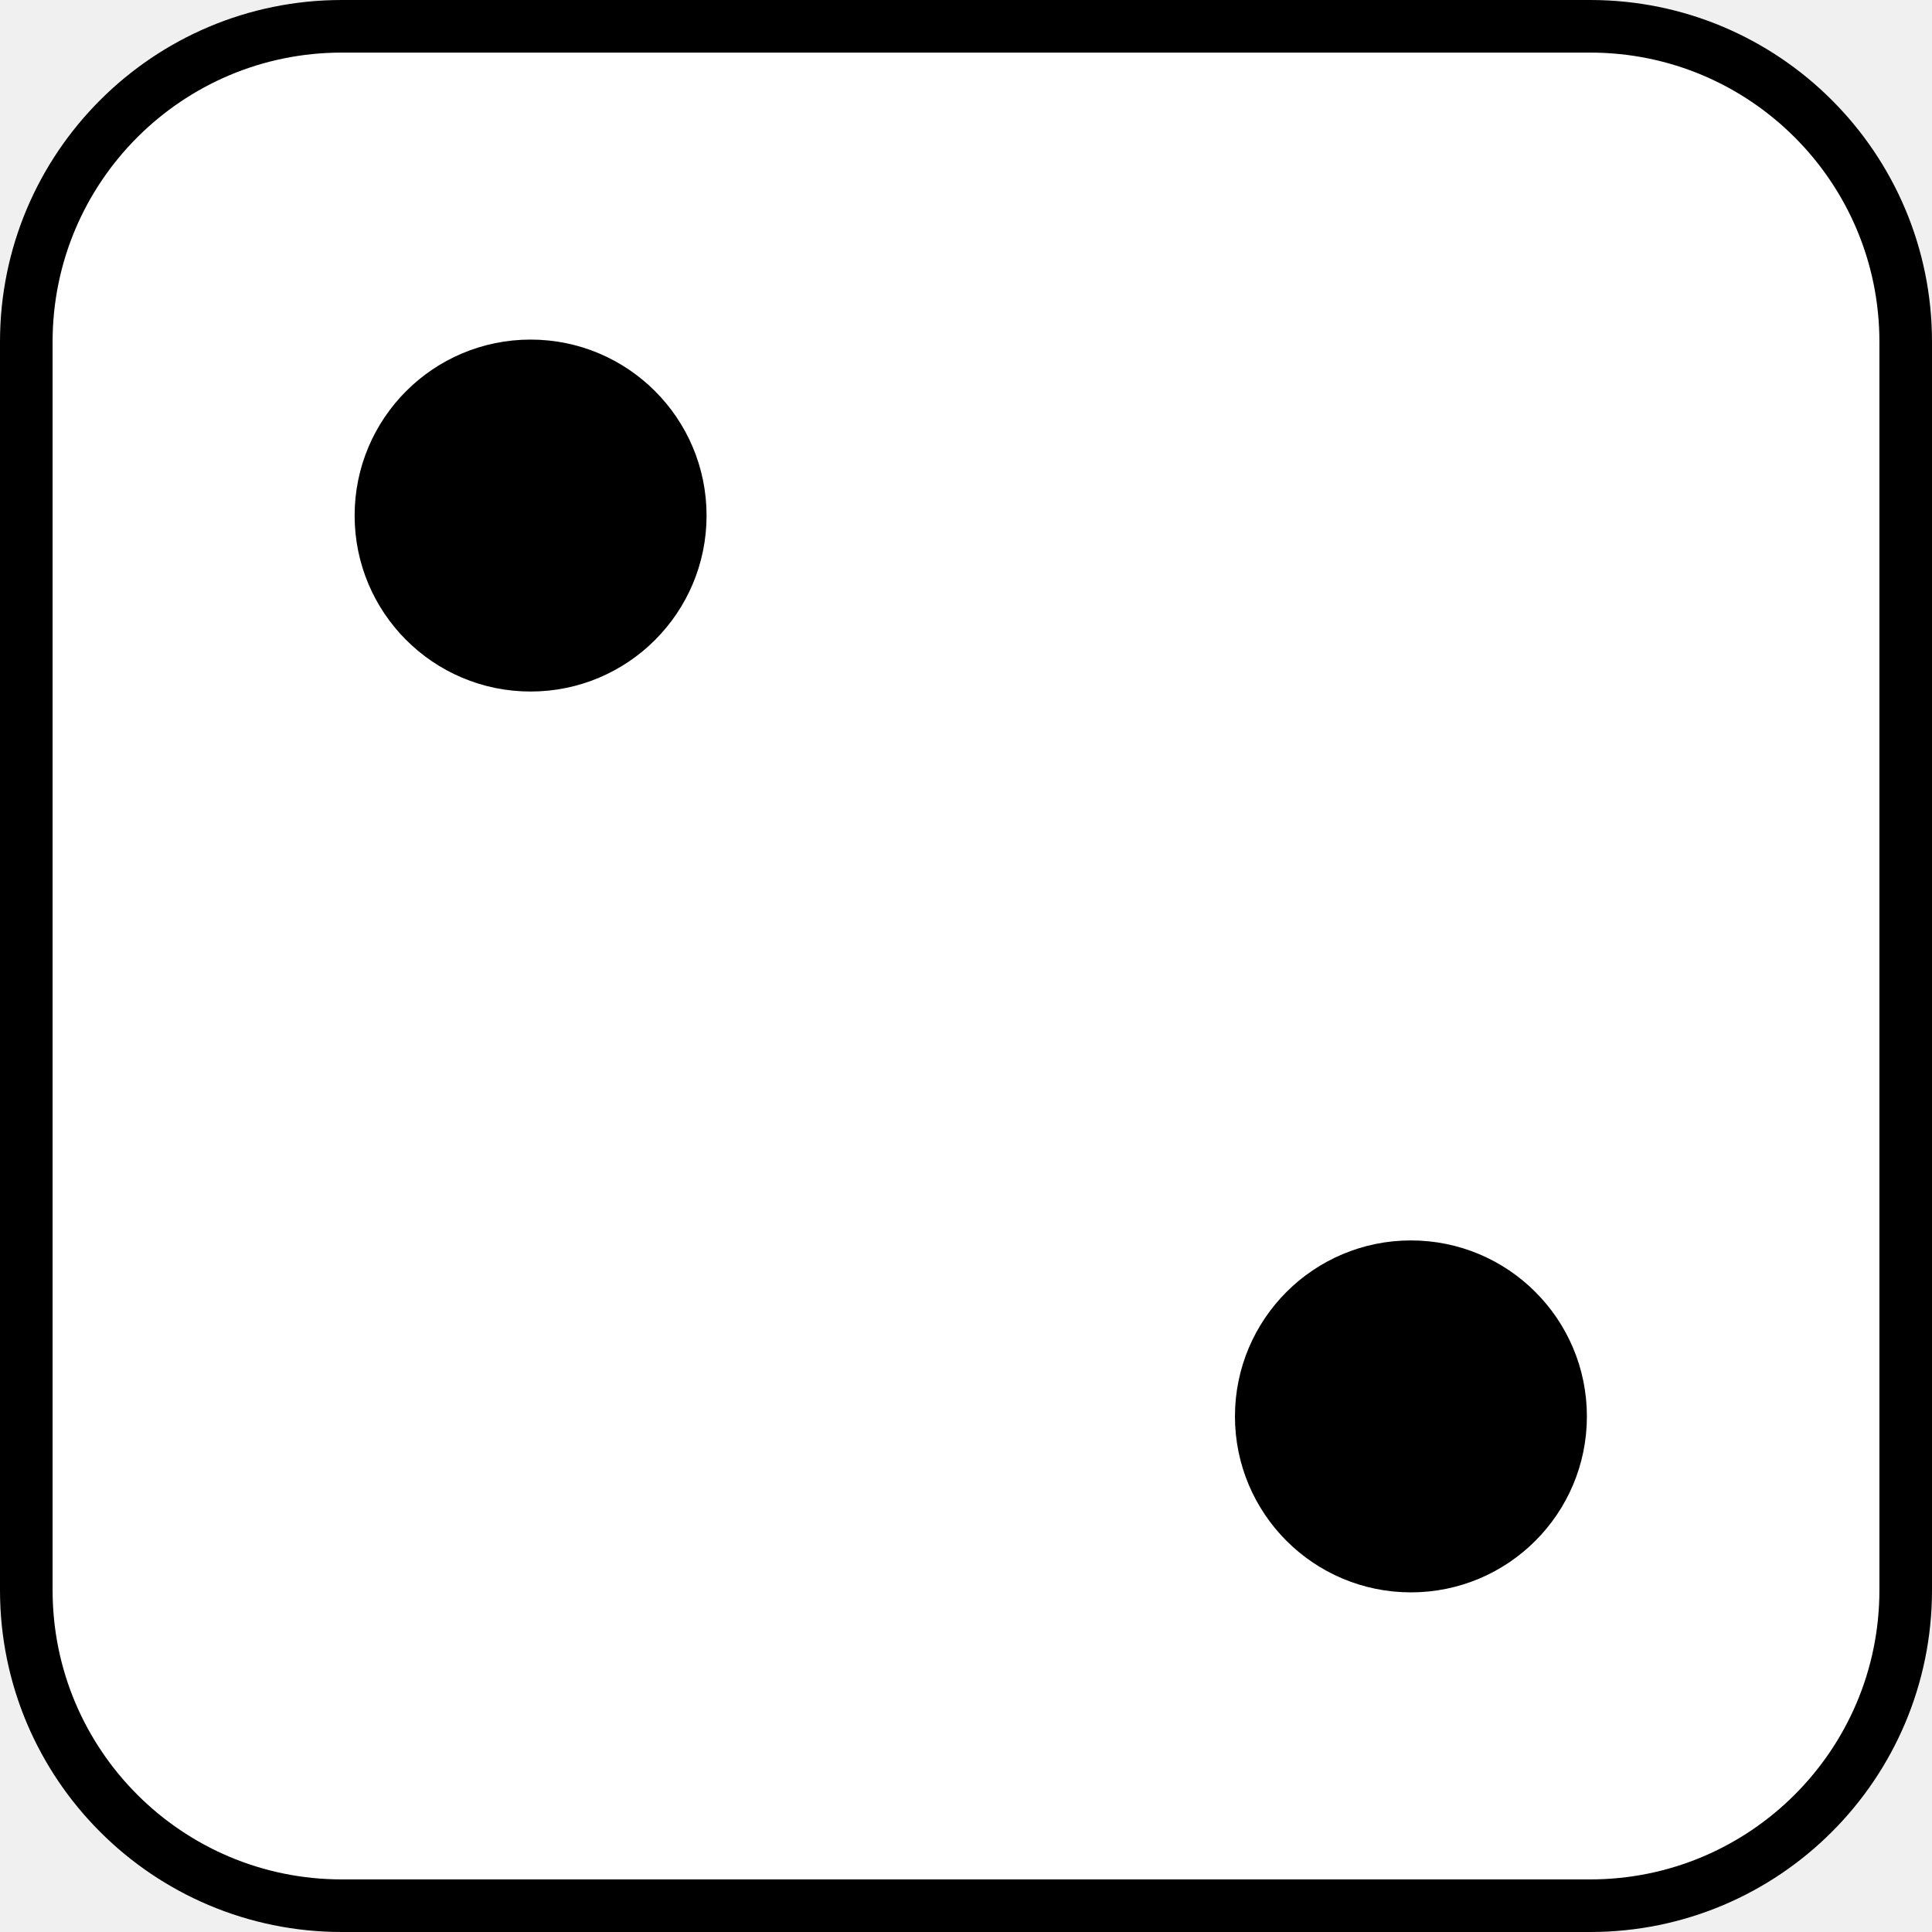
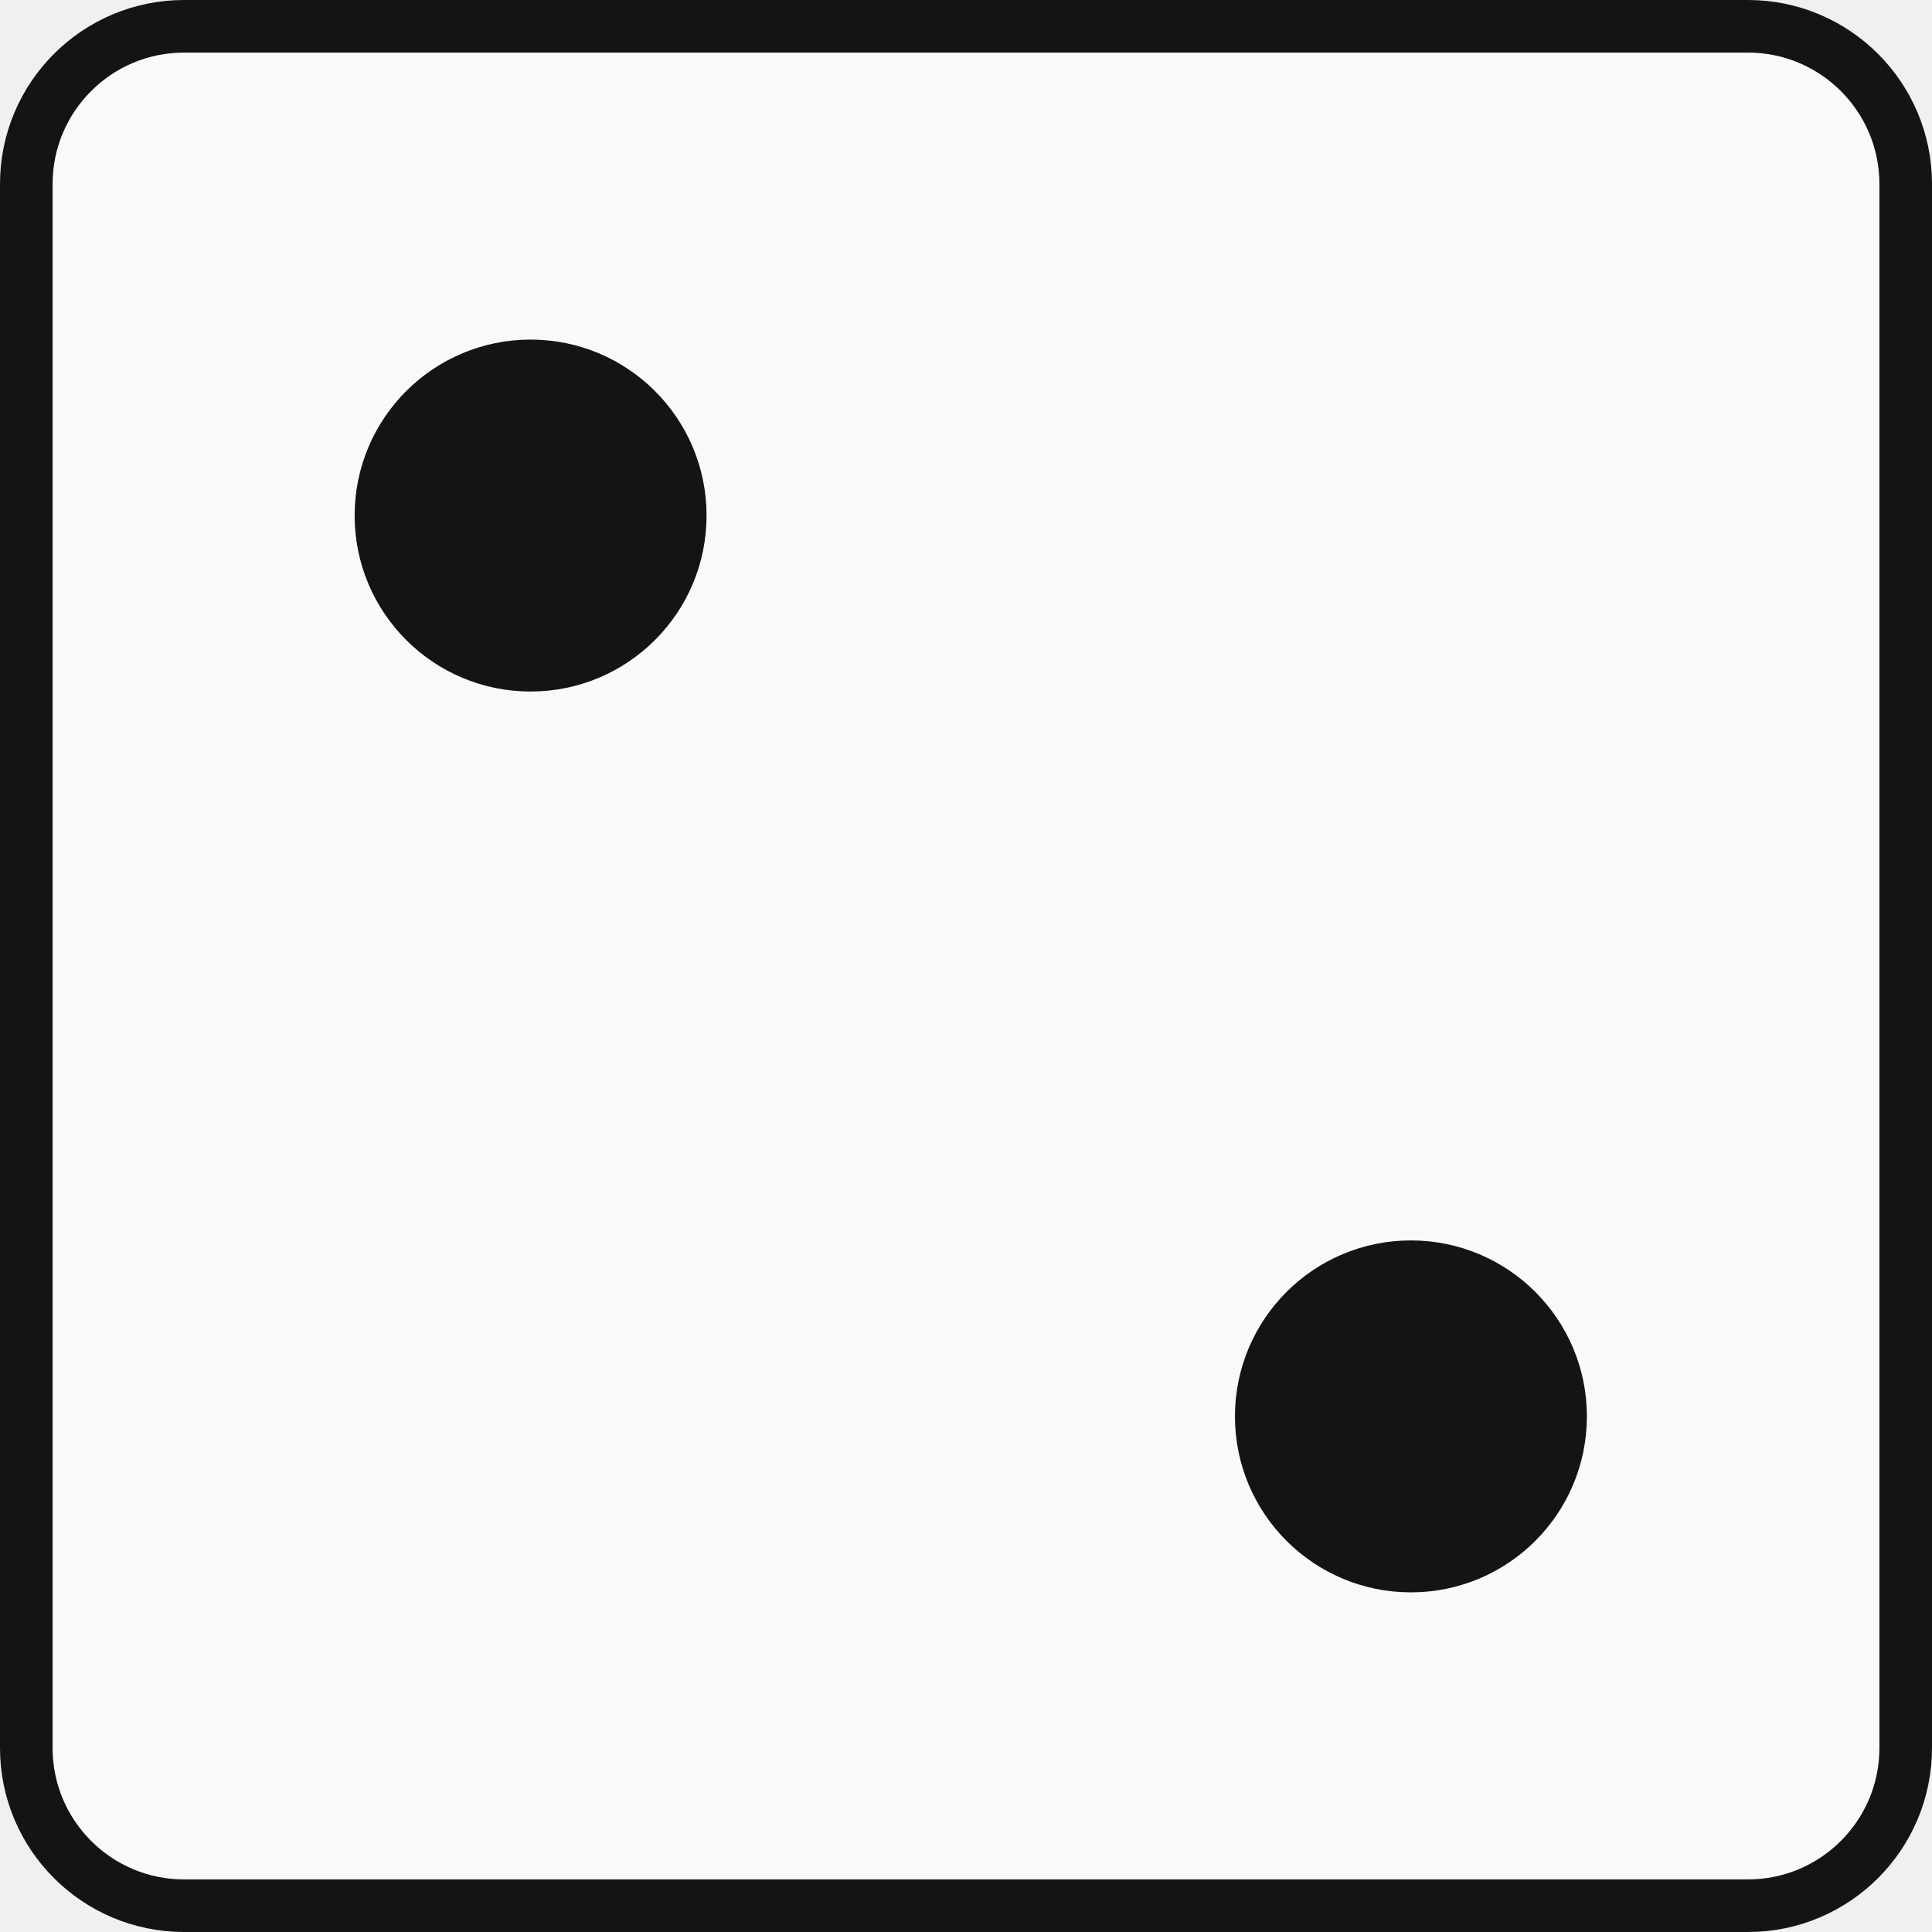
<svg xmlns="http://www.w3.org/2000/svg" id="Layer_2" data-name="Layer 2" viewBox="0 0 367.36 367.36">
  <defs>
    <style>
      .cls-1 {
-         fill: #fff;
+         fill: #f9f9f9;
      }

      .cls-1, .cls-2 {
-         stroke: #000;
+         stroke: #141414;
        stroke-miterlimit: 10;
        stroke-width: 10px;
+       }
+ 
+       .cls-2 {
+         fill: #141414;
      }
    </style>
  </defs>
  <g id="black_dice" data-name="black dice">
    <g id="six">
      <g>
-         <rect class="cls-1" x="5" y="5" width="357.36" height="357.36" rx="60" ry="60" />
+         <rect class="cls-1" x="5" y="5" width="357.36" height="357.36" rx="30" ry="30" />
        <g>
          <path class="cls-2" d="M129.35,98.03c0,15.72-12.74,28.46-28.46,28.46s-28.46-12.74-28.46-28.46,12.74-28.46,28.46-28.46,28.46,12.74,28.46,28.46Z" />
          <path class="cls-2" d="M296.74,269.32c0,15.72-12.74,28.46-28.46,28.46s-28.46-12.74-28.46-28.46,12.74-28.46,28.46-28.46,28.46,12.74,28.46,28.46Z" />
        </g>
      </g>
    </g>
  </g>
</svg>
